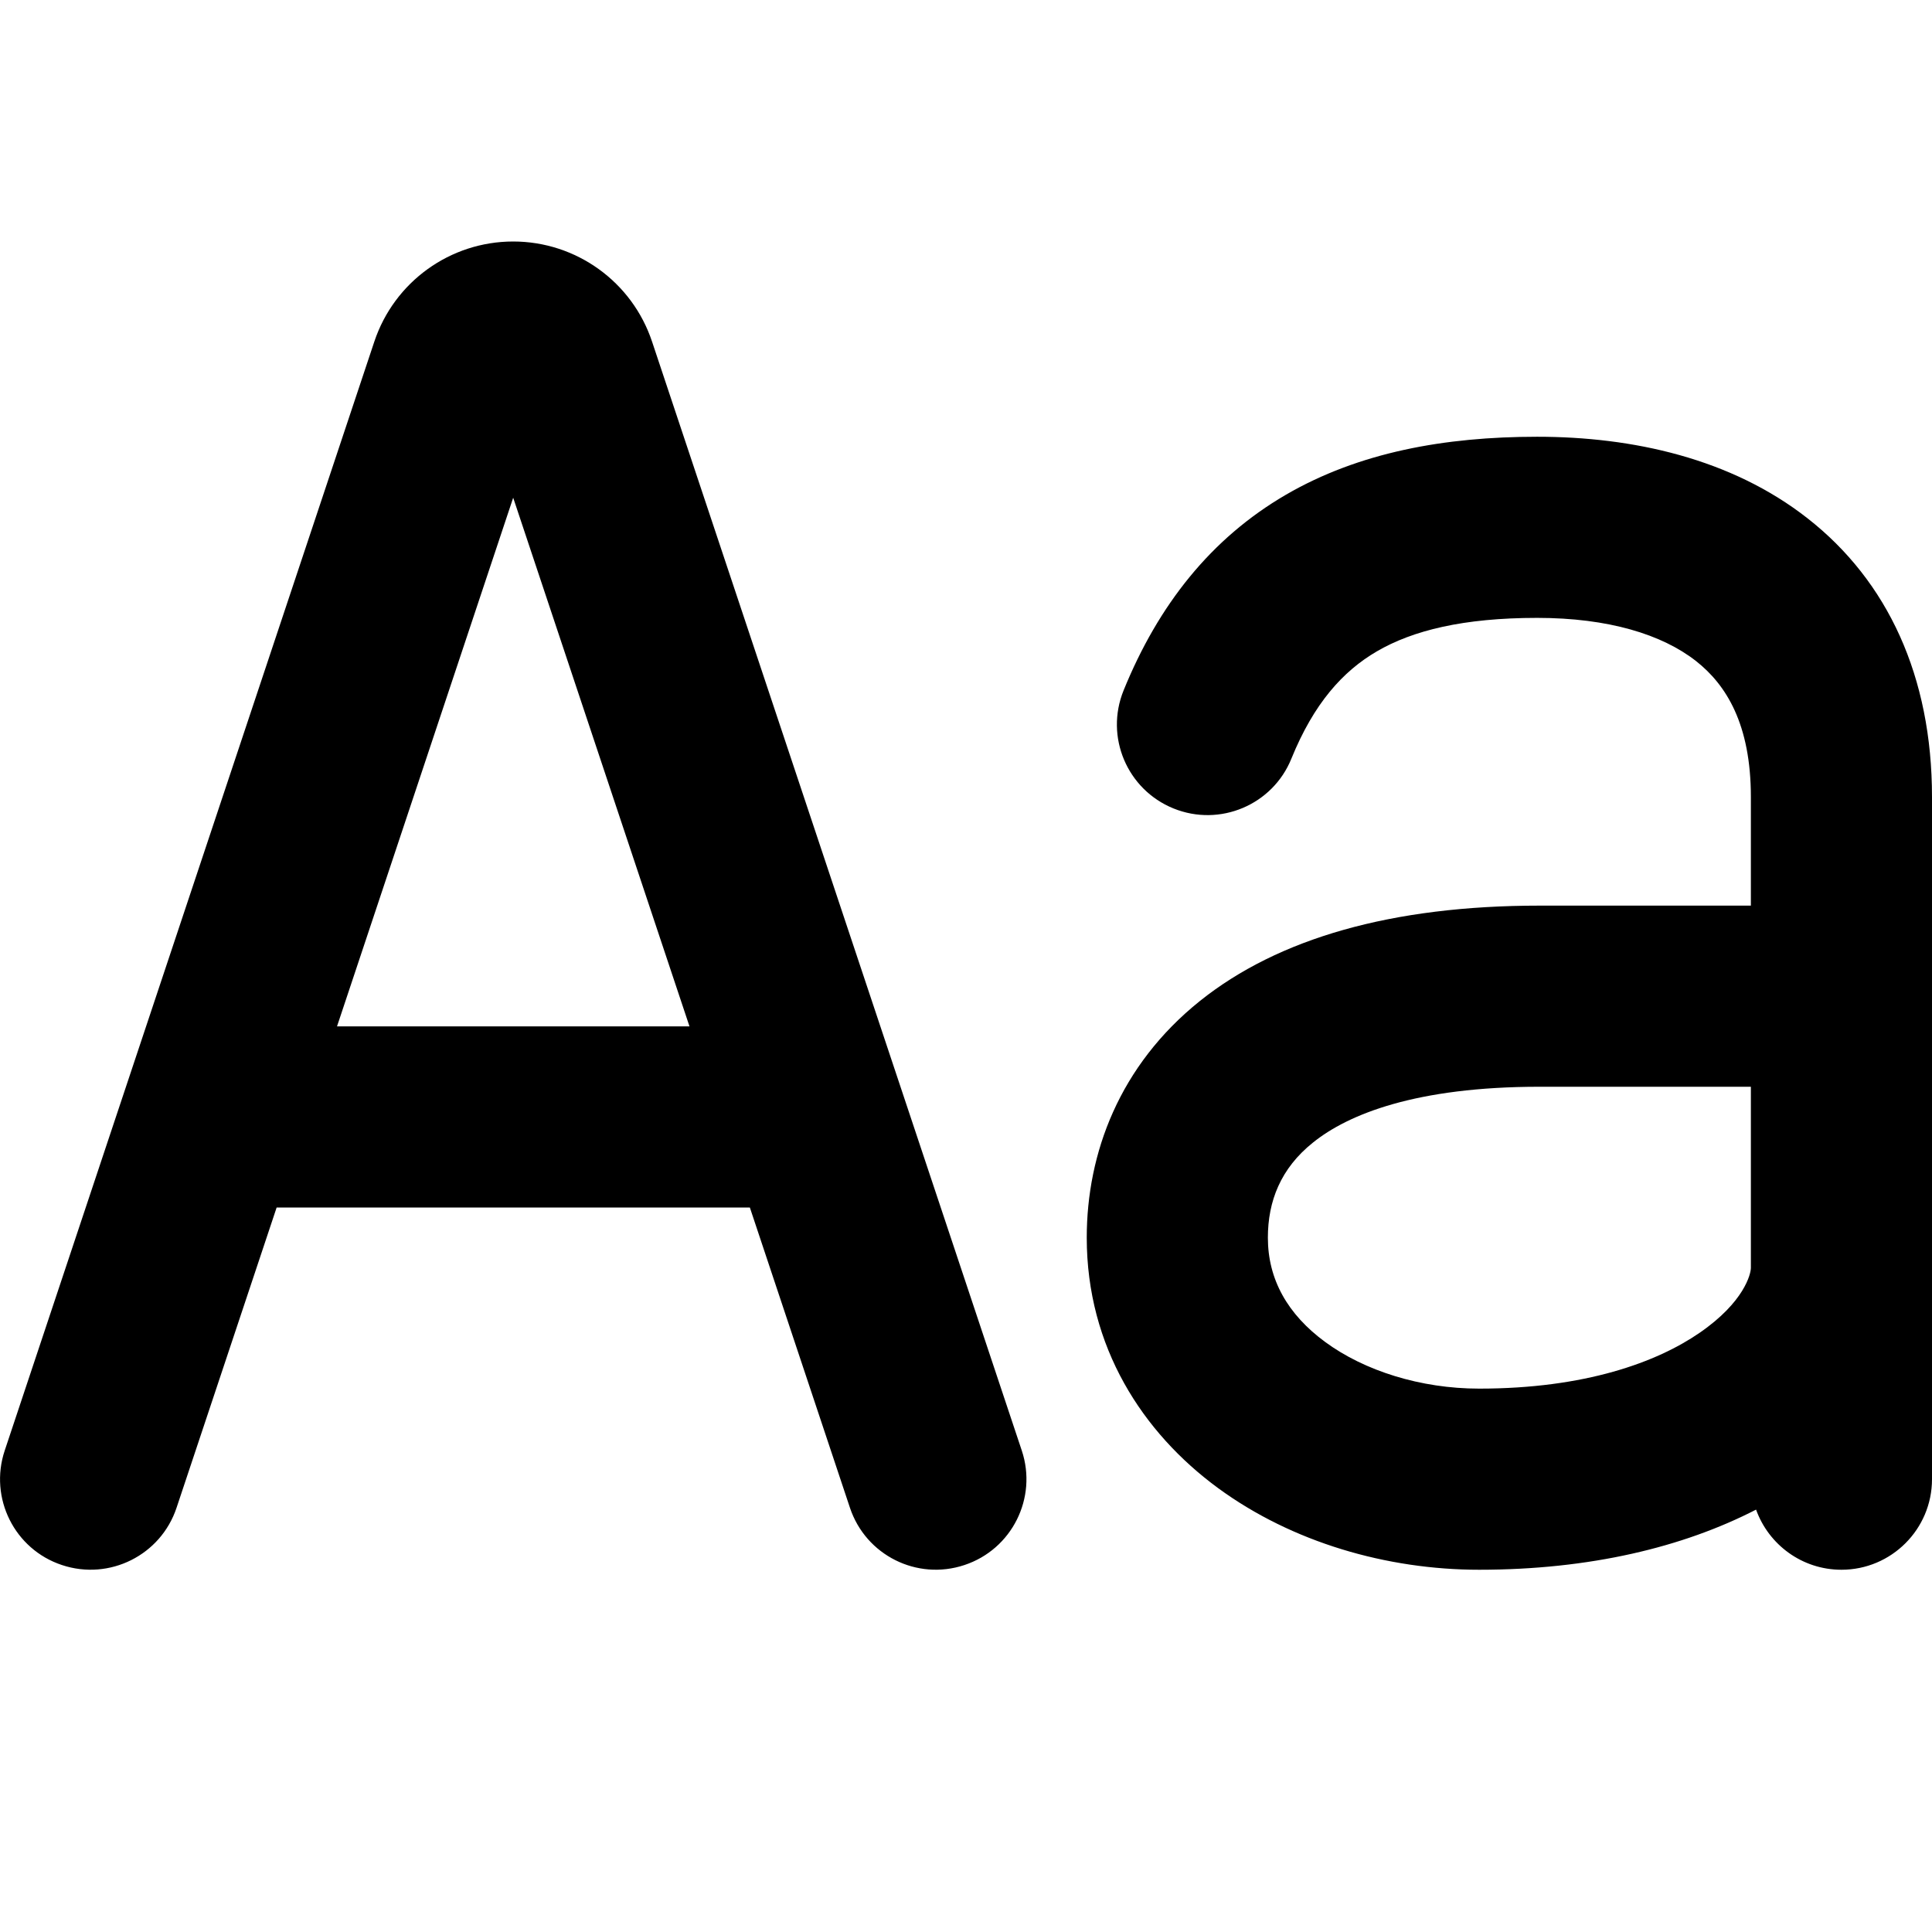
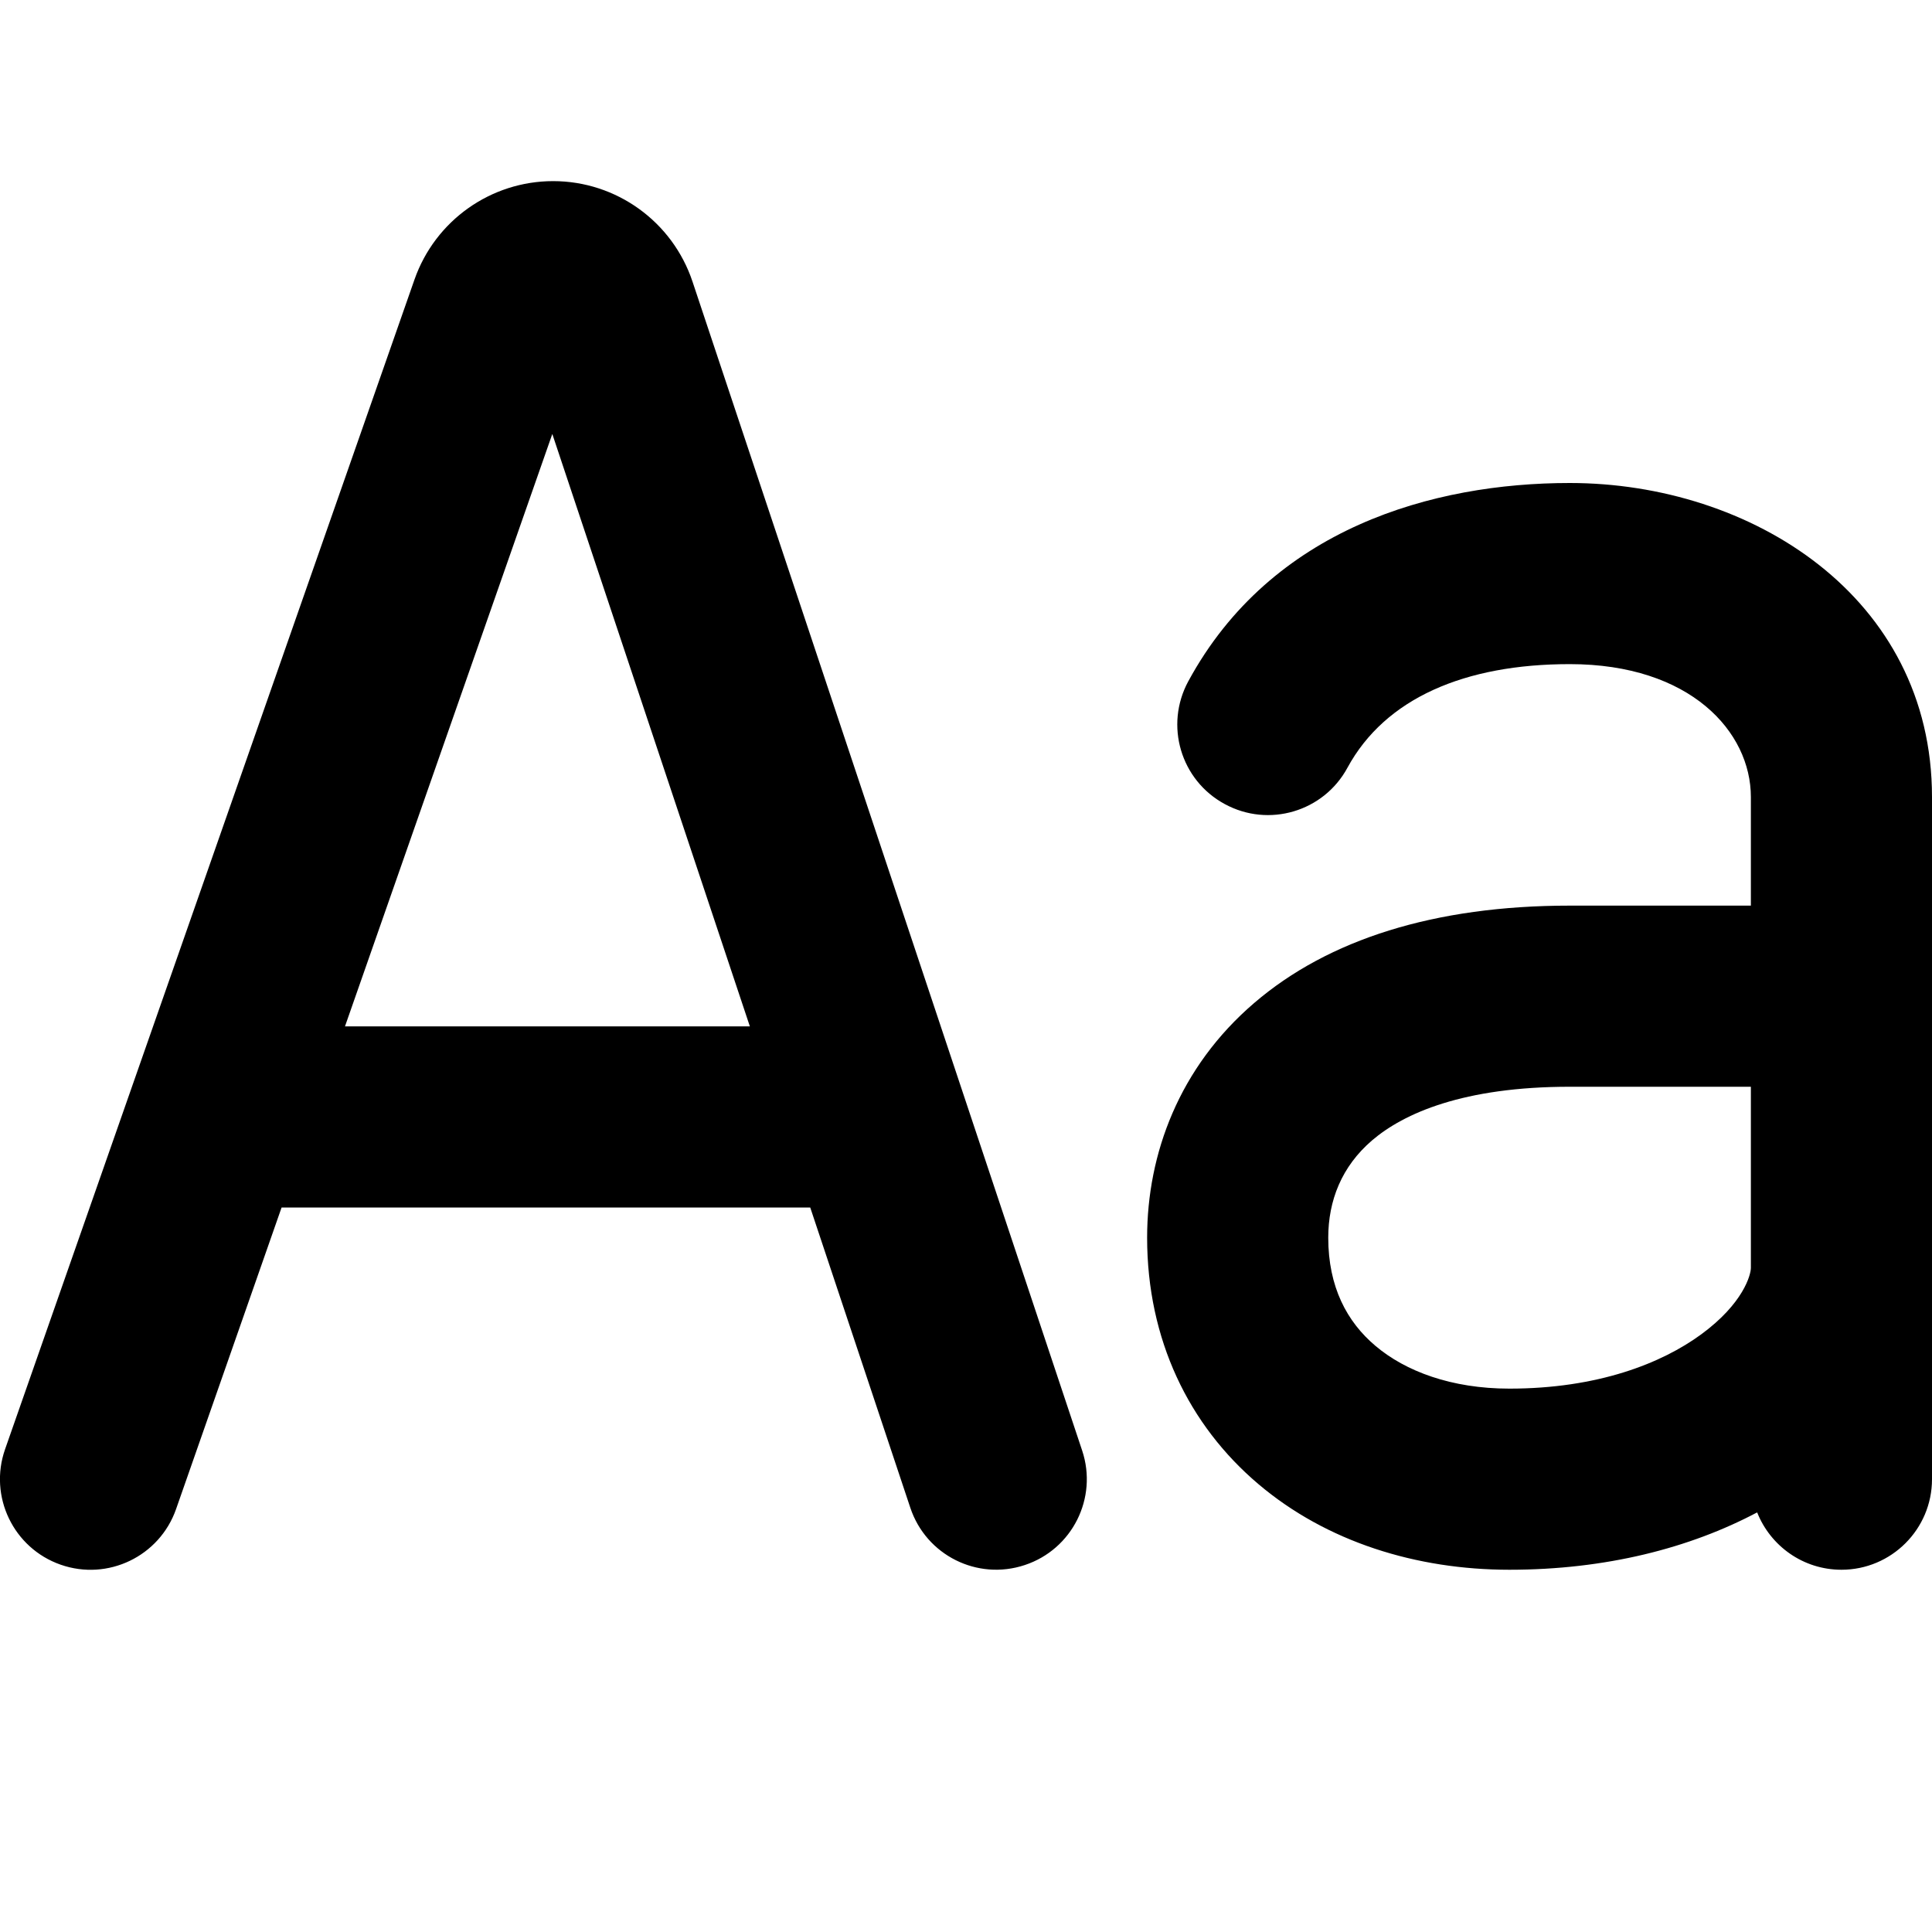
<svg xmlns="http://www.w3.org/2000/svg" width="16" height="16" viewBox="0 0 16 16">
-   <path fill-rule="evenodd" clip-rule="evenodd" d="M5.71 8.5L4.25 4.122L2.791 8.5H5.71ZM6.21 10L7.039 12.487C7.17 12.88 7.594 13.092 7.987 12.961C8.38 12.831 8.593 12.406 8.462 12.013L5.4 2.829C5.235 2.334 4.772 2 4.25 2C3.728 2 3.265 2.334 3.1 2.829L0.039 12.013C-0.092 12.406 0.12 12.831 0.513 12.961C0.906 13.092 1.331 12.88 1.462 12.487L2.291 10H6.21ZM10.648 4.098C11.253 3.746 11.963 3.617 12.73 3.617C13.52 3.617 14.336 3.796 14.97 4.293C15.634 4.813 16 5.603 16 6.601V12.25C16 12.664 15.664 13 15.25 13C14.924 13 14.647 12.792 14.543 12.502C13.939 12.813 13.167 13 12.25 13C11.486 13 10.701 12.773 10.088 12.324C9.462 11.865 9 11.155 9 10.25C9 9.551 9.27 8.824 9.938 8.289C10.586 7.771 11.526 7.5 12.75 7.5H14.5V6.601C14.5 5.998 14.296 5.671 14.045 5.474C13.764 5.254 13.32 5.117 12.73 5.117C12.119 5.117 11.7 5.221 11.403 5.394C11.12 5.559 10.881 5.825 10.695 6.282C10.54 6.666 10.102 6.851 9.718 6.695C9.334 6.539 9.149 6.102 9.305 5.718C9.593 5.009 10.03 4.458 10.648 4.098ZM14.5 9H12.75C11.724 9 11.164 9.229 10.875 9.461C10.605 9.676 10.5 9.949 10.5 10.25C10.5 10.595 10.663 10.885 10.975 11.114C11.299 11.352 11.764 11.5 12.25 11.5C13.128 11.5 13.722 11.281 14.075 11.038C14.447 10.782 14.5 10.548 14.5 10.5H14.5V9Z" />
+   <path fill-rule="evenodd" clip-rule="evenodd" d="M6.21 8.5L4.574 3.594L2.857 8.5H6.21ZM6.71 10L7.539 12.487C7.67 12.88 8.094 13.092 8.487 12.961C8.88 12.831 9.093 12.406 8.962 12.013L5.735 2.332C5.569 1.835 5.104 1.5 4.581 1.5C4.064 1.5 3.604 1.827 3.433 2.314L0.042 12.002C-0.095 12.393 0.111 12.821 0.502 12.958C0.893 13.095 1.321 12.889 1.458 12.498L2.332 10H6.71ZM9.841 5.642C10.529 4.374 11.869 4 13 4C14.5 4 16 4.939 16 6.601V12.25C16 12.664 15.664 13 15.25 13C14.933 13 14.662 12.803 14.552 12.525C13.995 12.82 13.3 13 12.5 13C11.73 13 10.986 12.769 10.422 12.291C9.845 11.803 9.5 11.092 9.5 10.25C9.5 9.556 9.765 8.839 10.387 8.306C11 7.78 11.881 7.5 13 7.5H14.5V6.601C14.5 6.061 14 5.5 13 5.5C12.131 5.5 11.472 5.782 11.159 6.358C10.962 6.722 10.507 6.857 10.143 6.659C9.778 6.462 9.643 6.007 9.841 5.642ZM14.5 9H13C12.119 9 11.625 9.22 11.363 9.444C11.11 9.661 11 9.944 11 10.25C11 10.658 11.155 10.947 11.391 11.146C11.639 11.356 12.02 11.5 12.5 11.5C13.232 11.5 13.76 11.291 14.088 11.051C14.439 10.794 14.5 10.556 14.5 10.5H14.5V9Z" />
</svg>
